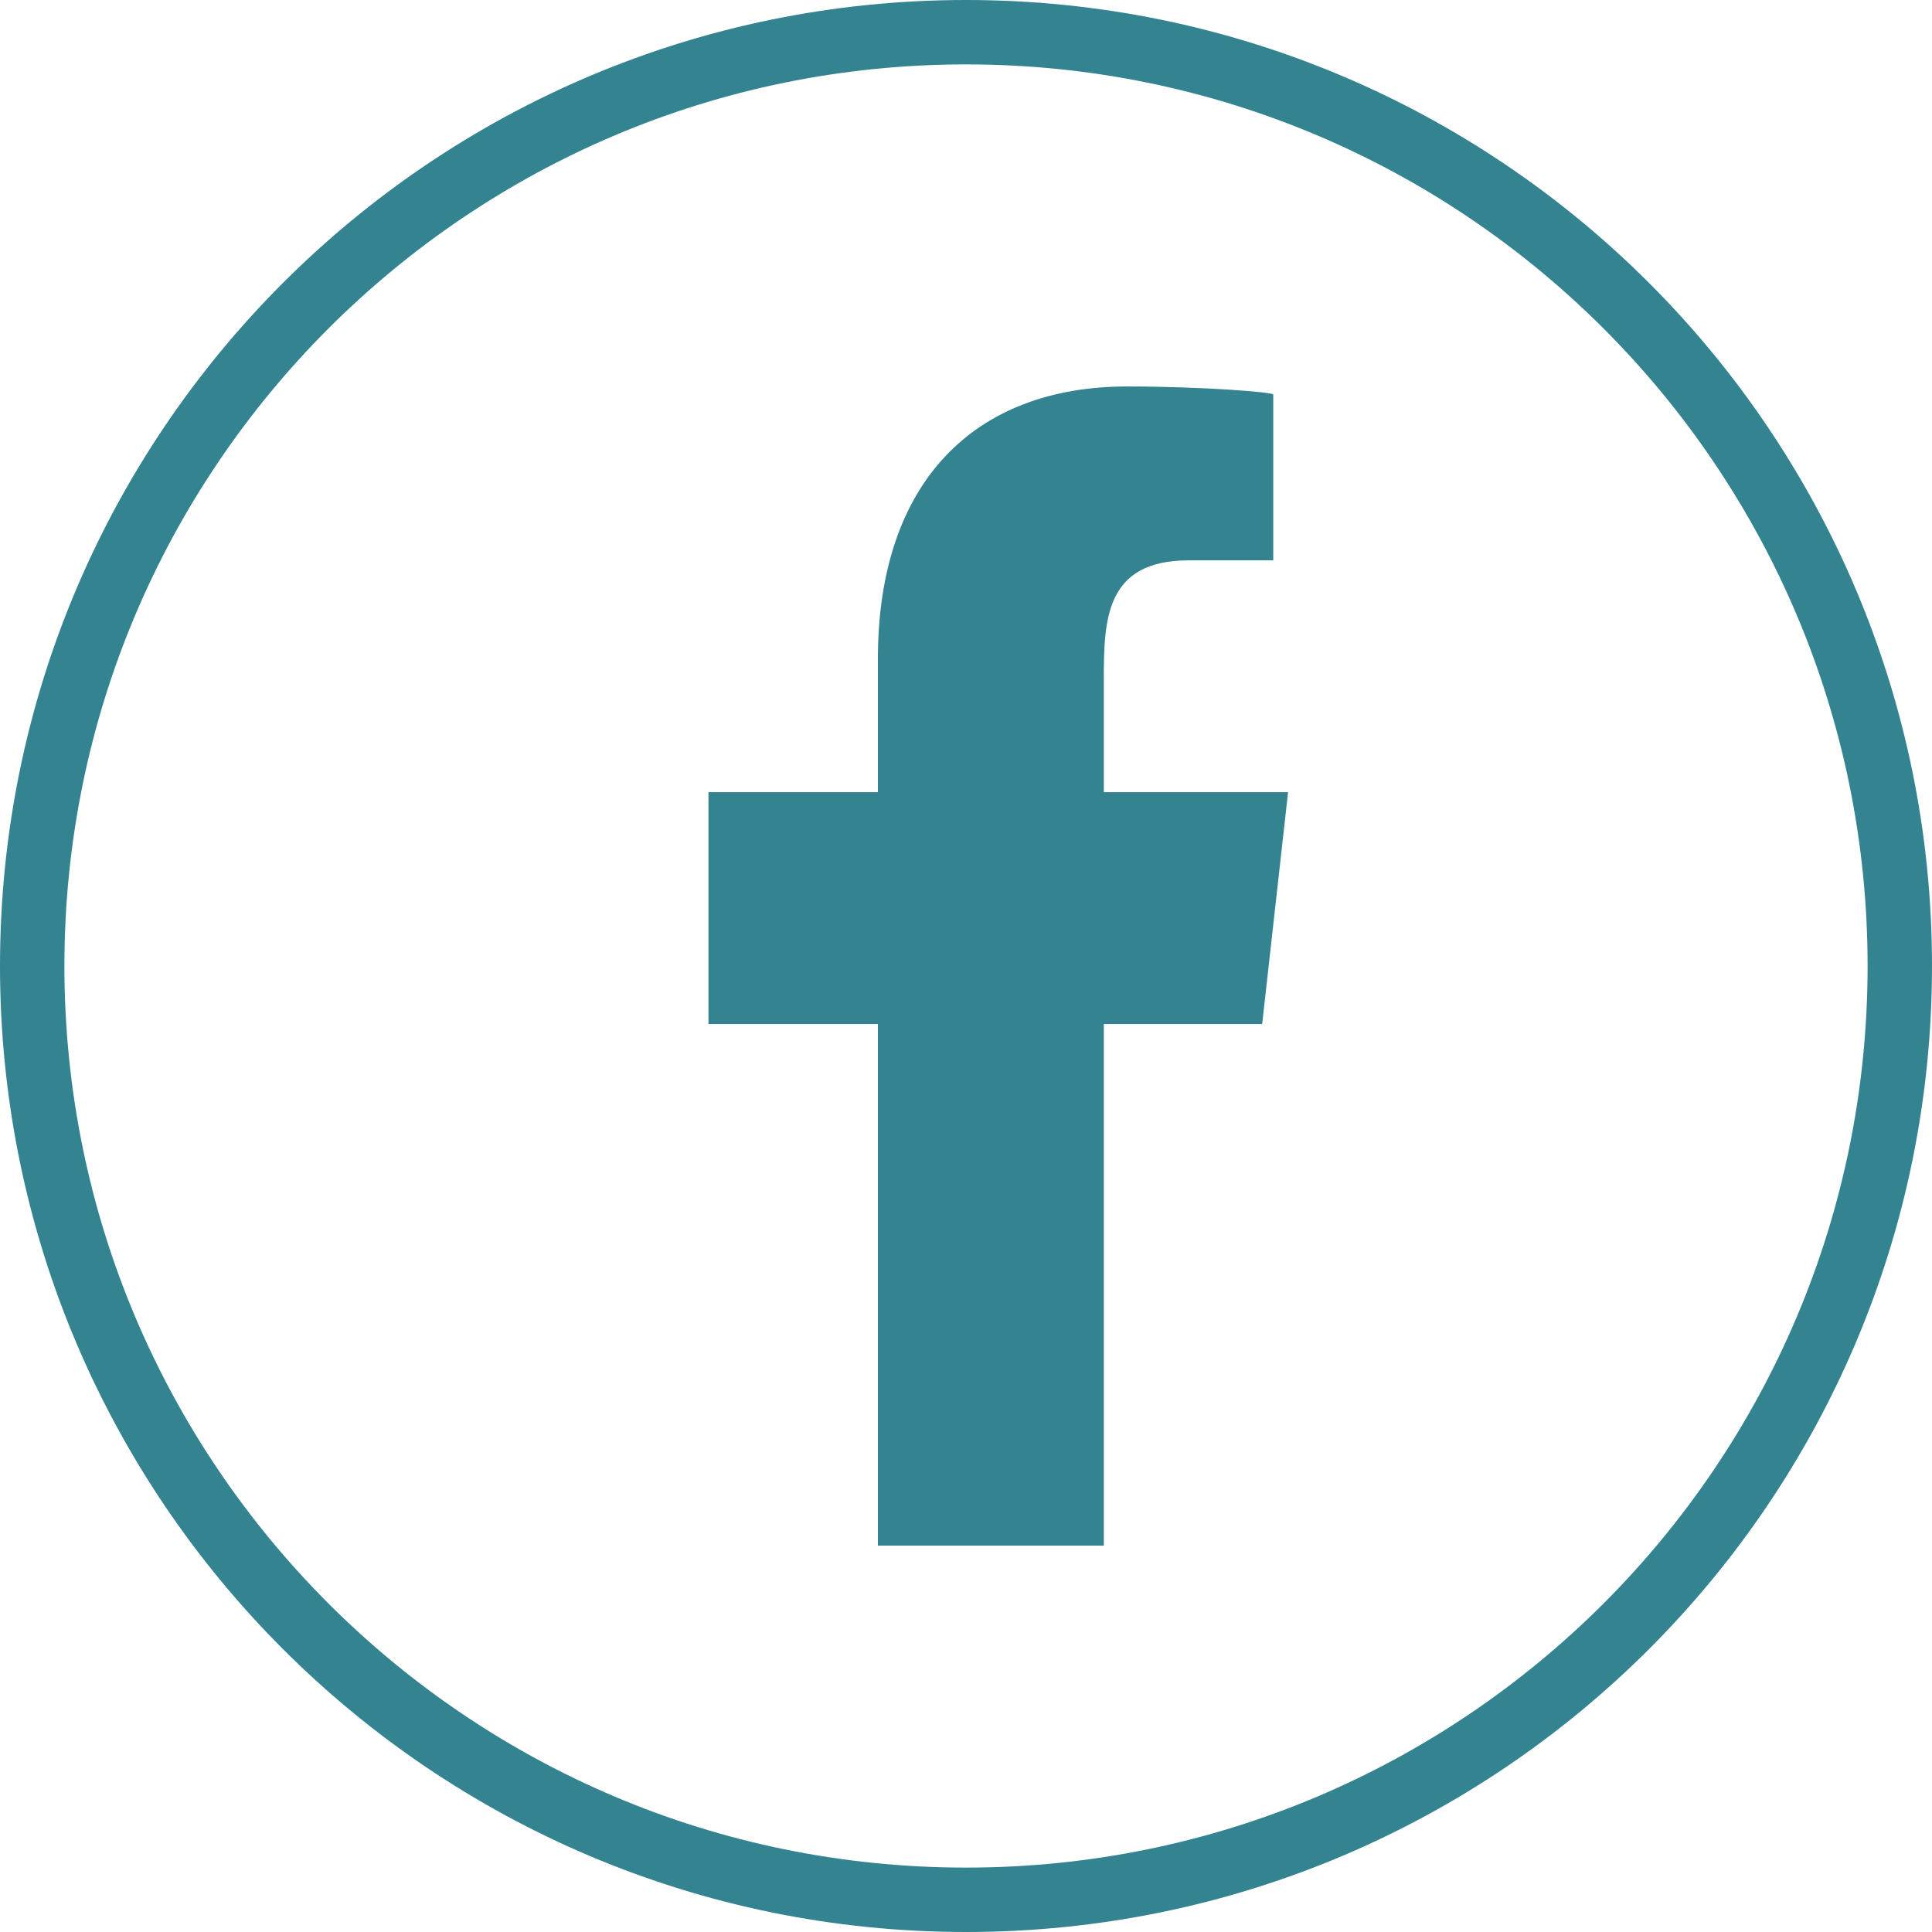
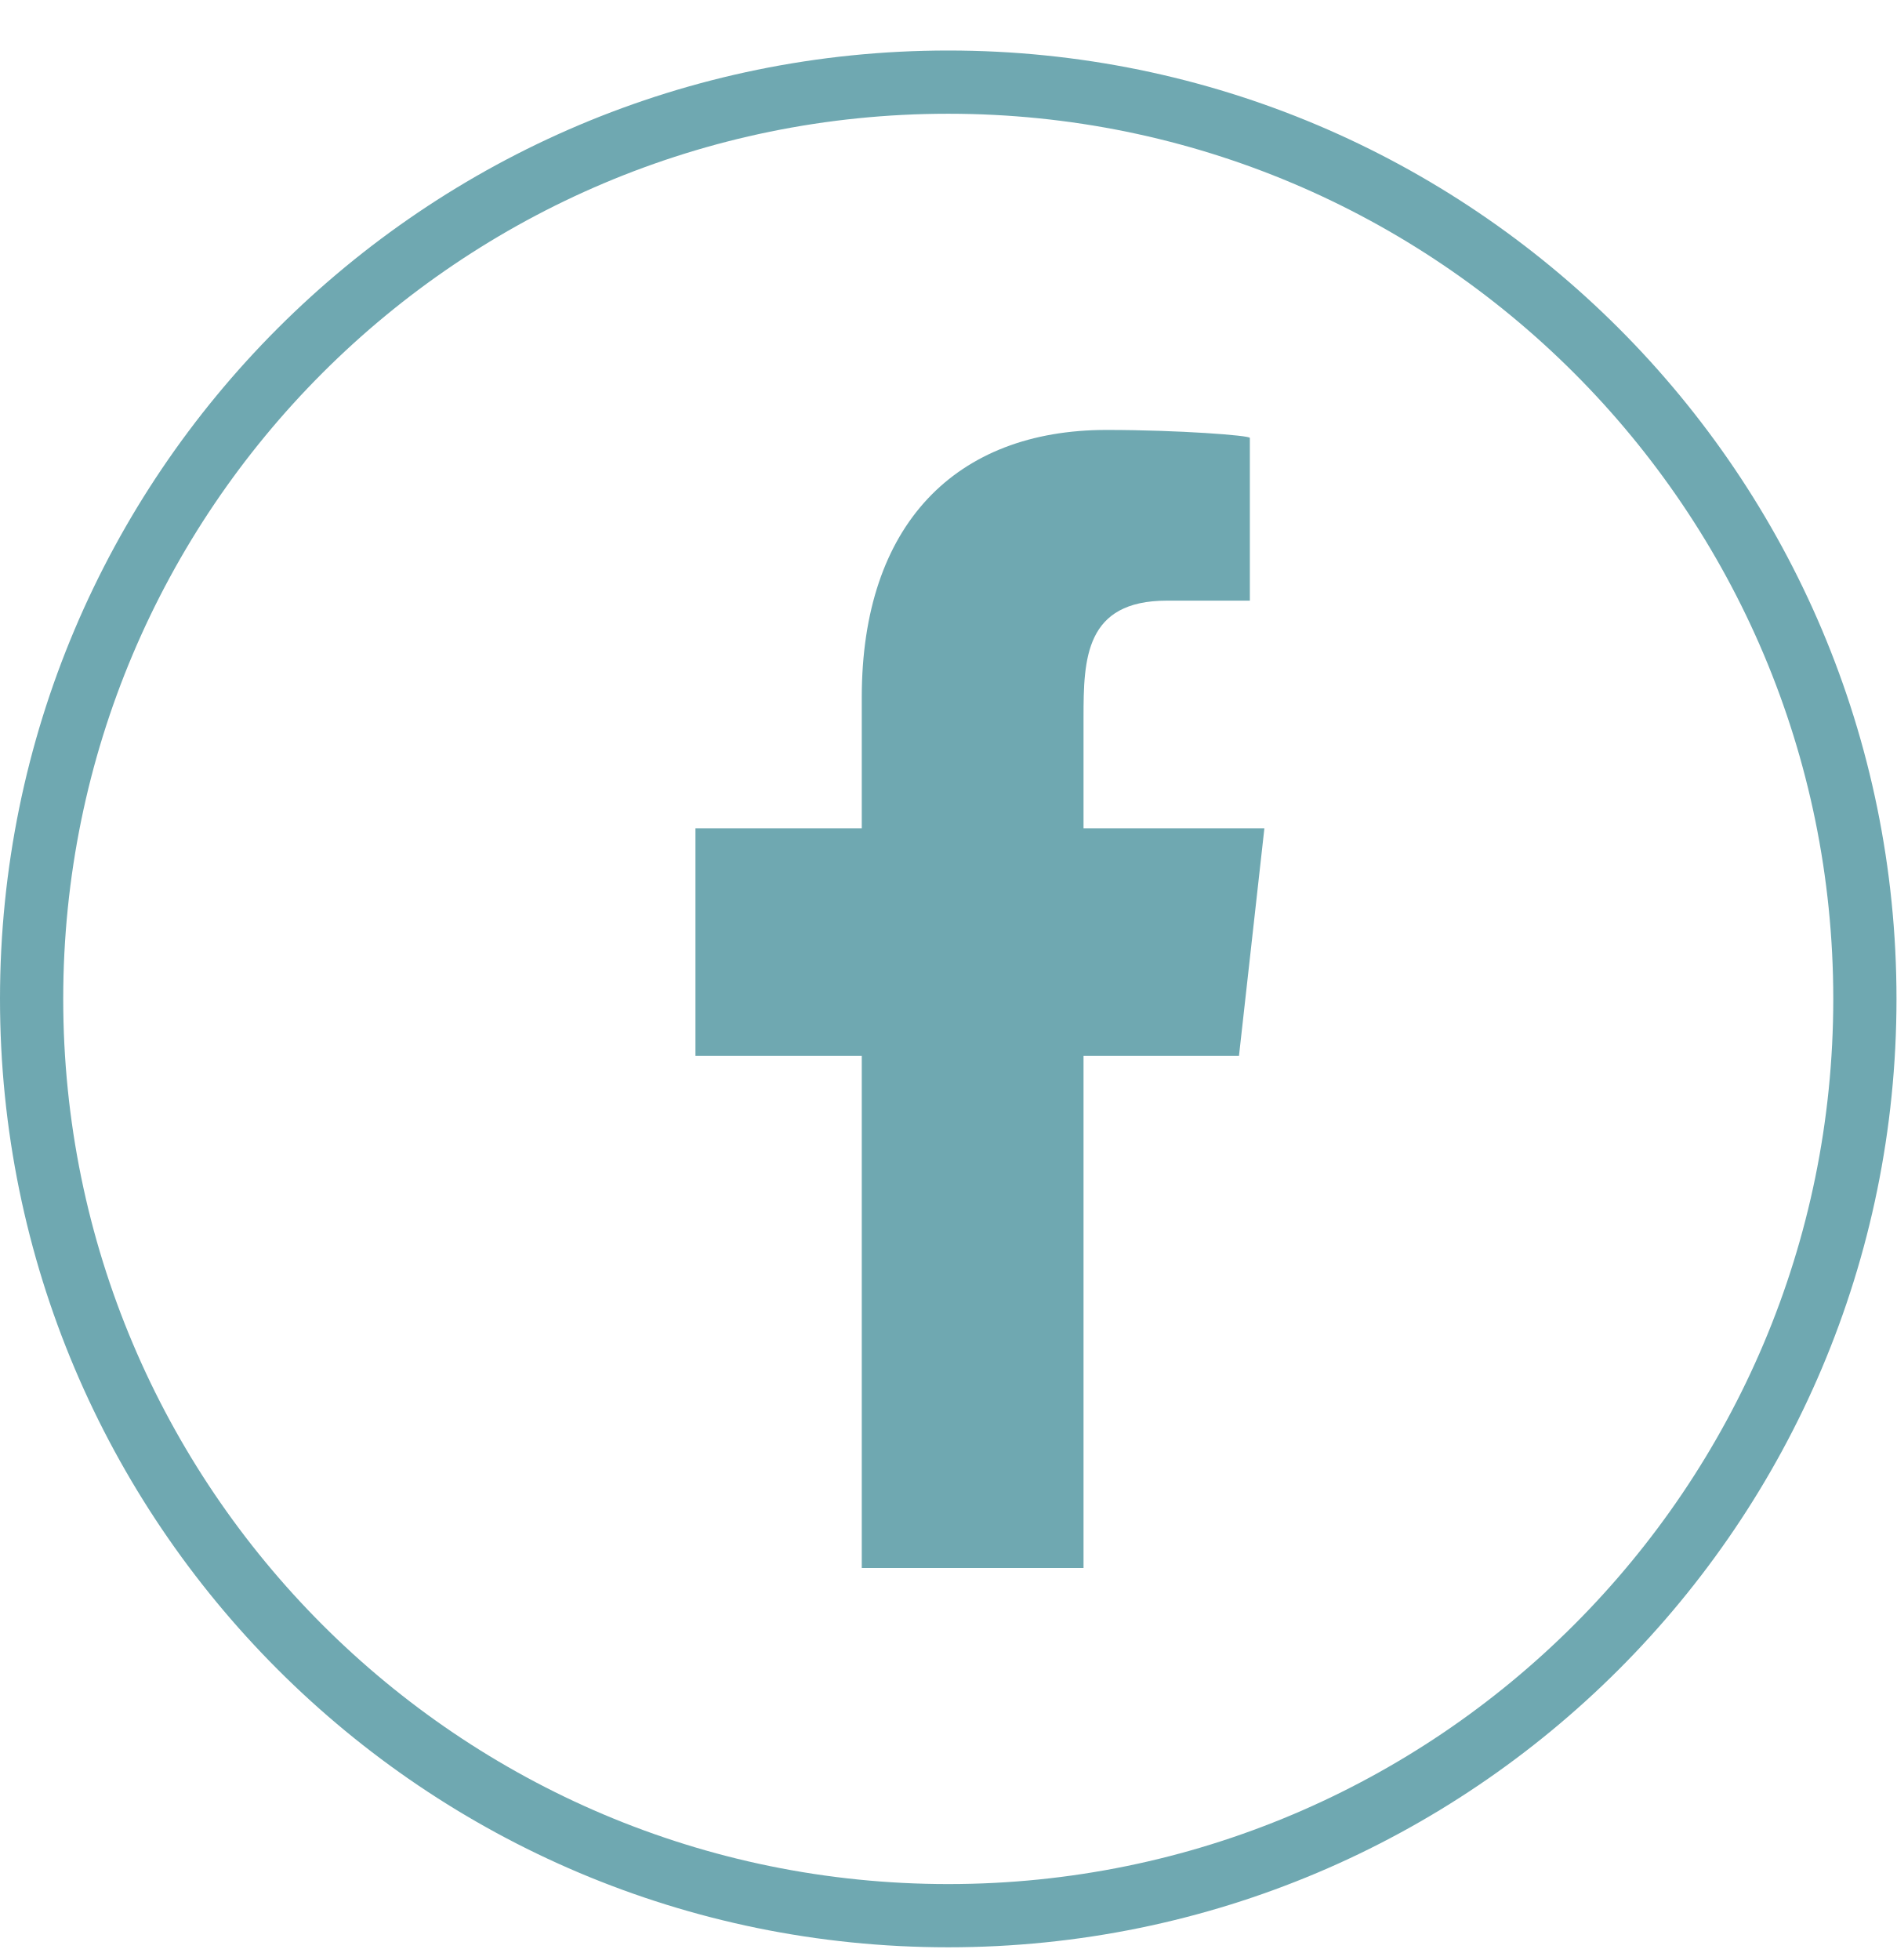
- <svg xmlns="http://www.w3.org/2000/svg" width="30" height="30" viewBox="0 0 30 30" fill="none">
-   <path fill-rule="evenodd" clip-rule="evenodd" d="M17.14 24.001V15.901H19.599L20.001 12.301H17.14V10.547C17.14 9.621 17.164 8.701 18.459 8.701H19.771V6.127C19.771 6.088 18.644 6.001 17.504 6.001C15.123 6.001 13.632 7.492 13.632 10.231V12.301H11.001V15.901H13.632V24.001H17.14Z" fill="#338391" />
-   <circle cx="15" cy="15" r="14.5" stroke="#338391" />
+ <svg xmlns="http://www.w3.org/2000/svg" width="30" height="31" viewBox="0 0 30 31" fill="none">
+   <path fill-rule="evenodd" clip-rule="evenodd" d="M17.14 24.8V16.7H19.599L20.001 13.1H17.14V11.347C17.14 10.419 17.164 9.5 18.459 9.5H19.771V6.926C19.771 6.887 18.644 6.8 17.504 6.8C15.123 6.8 13.632 8.291 13.632 11.03V13.1H11.001V16.7H13.632V24.8H17.14Z" fill="#338391" fill-opacity="0.7" />
+   <circle cx="15" cy="15.799" r="14.5" stroke="#338391" stroke-opacity="0.7" />
</svg>
